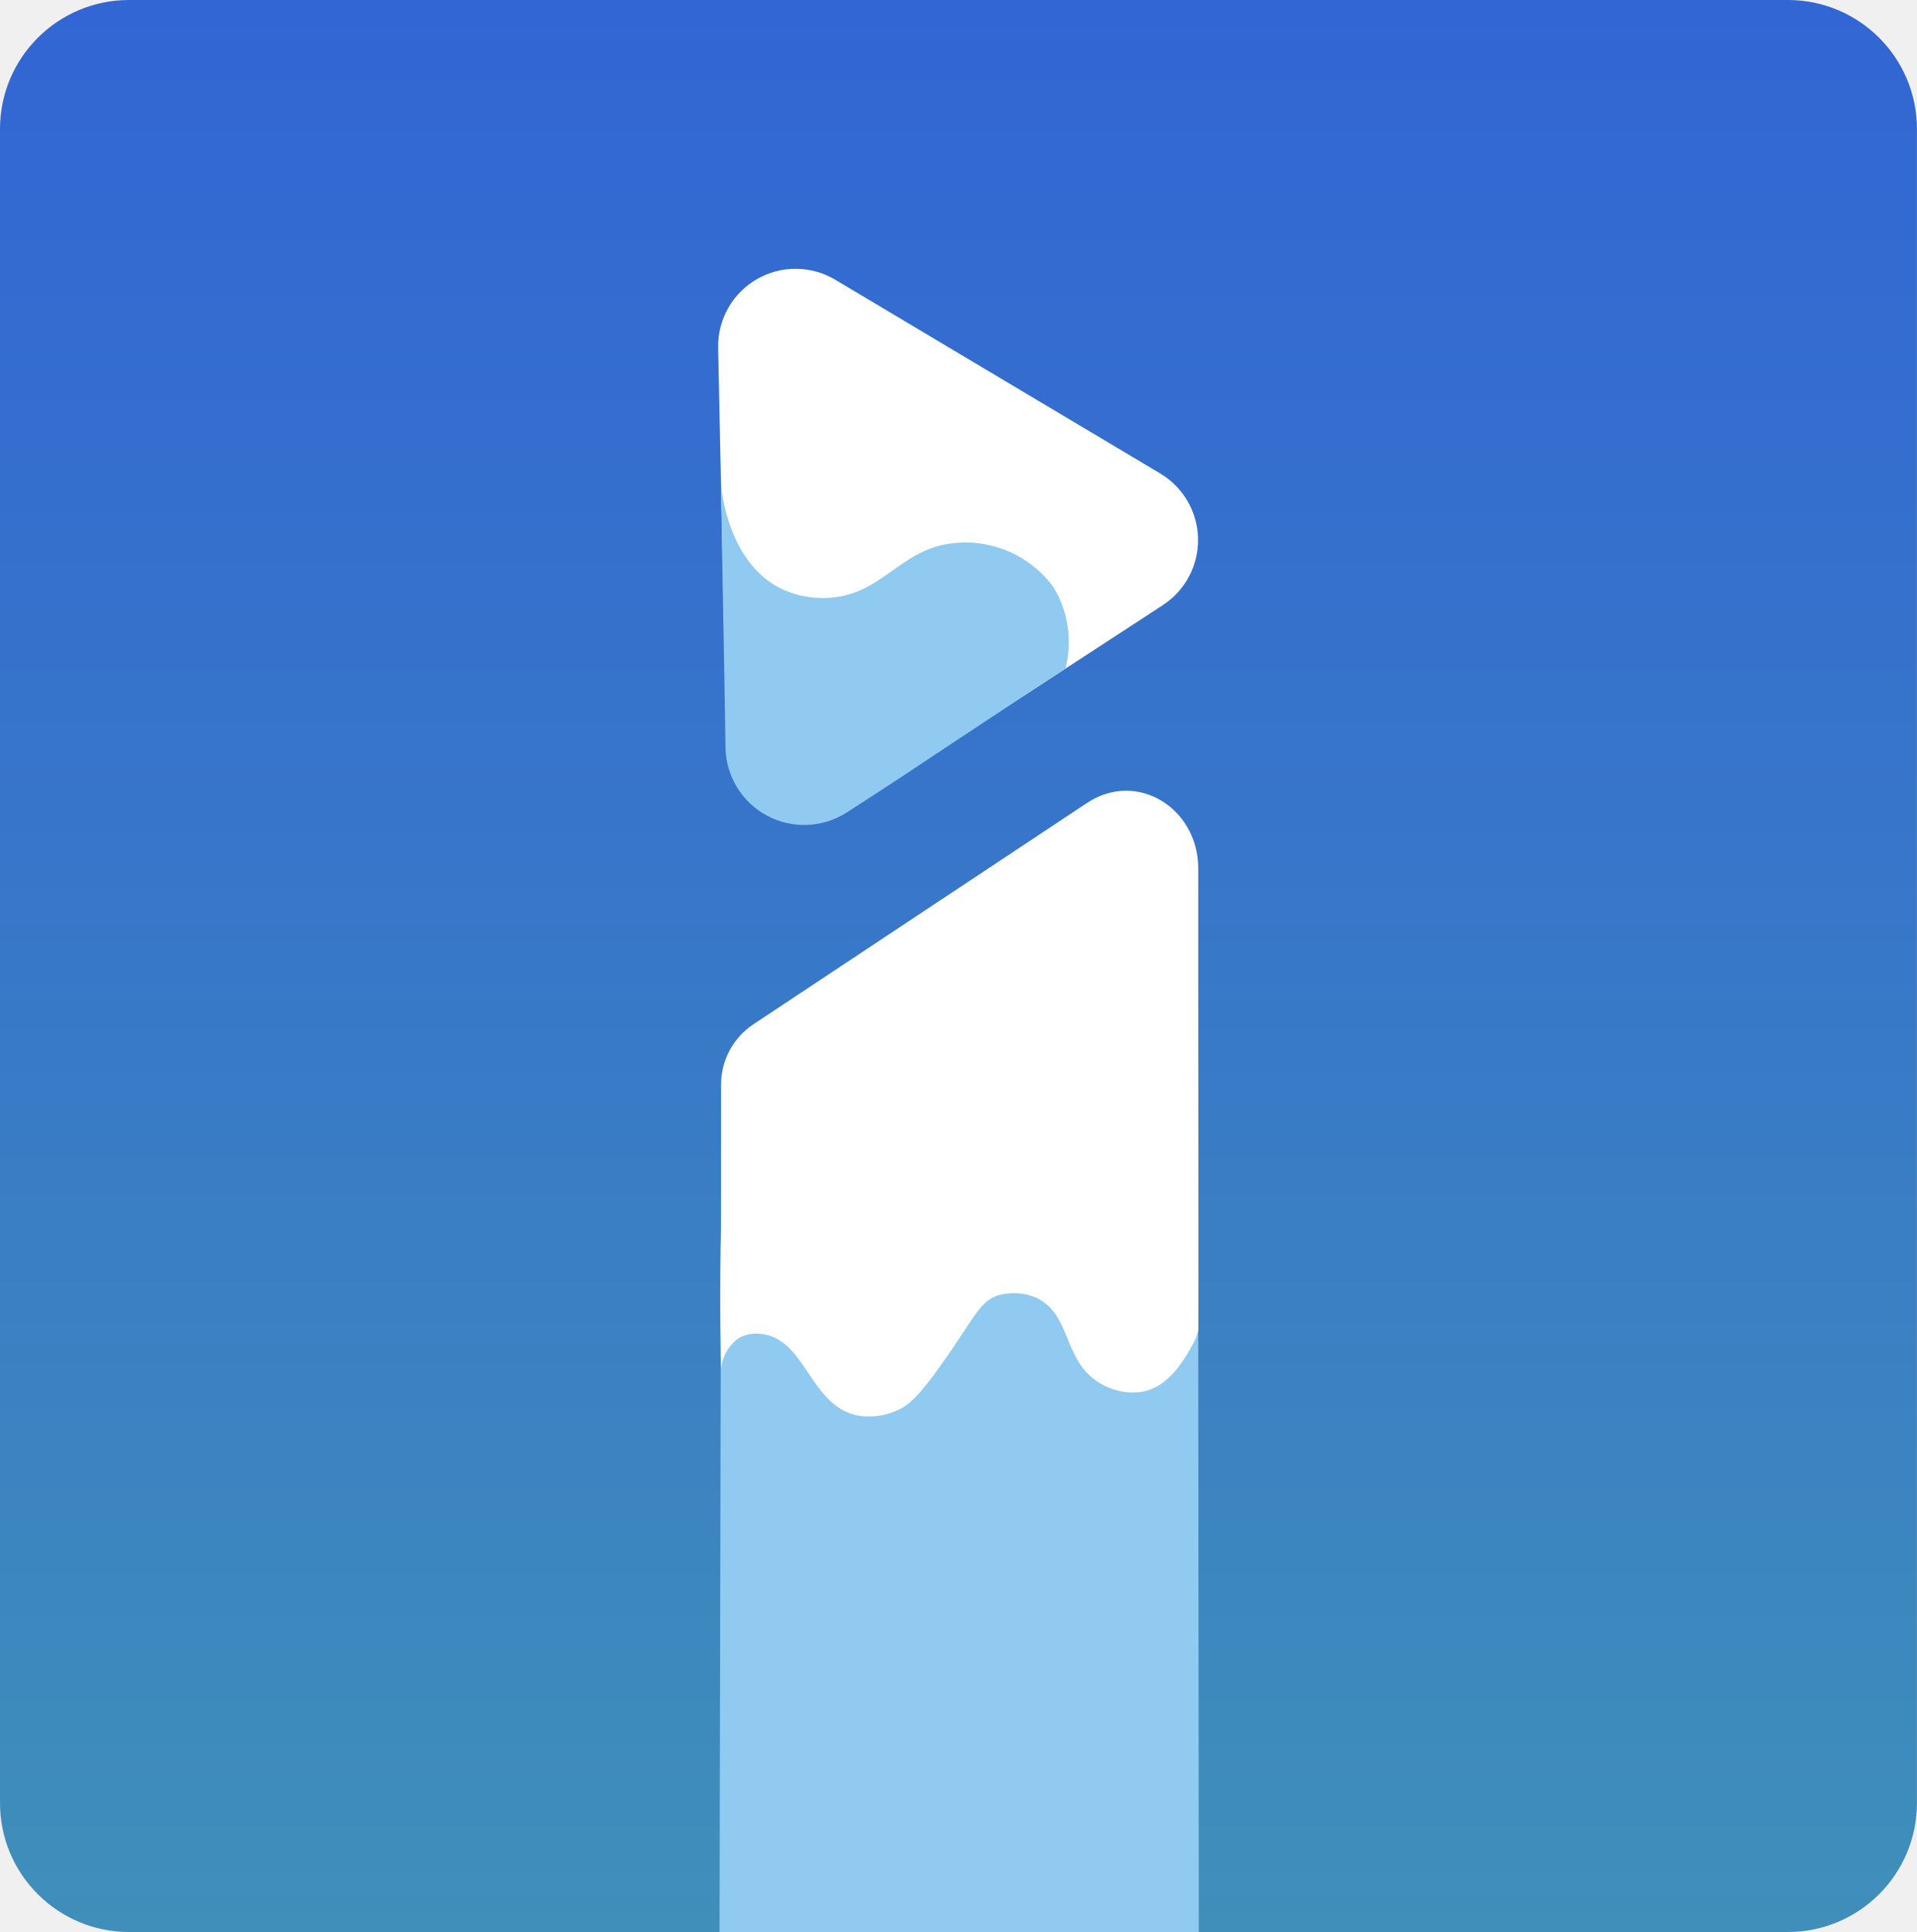
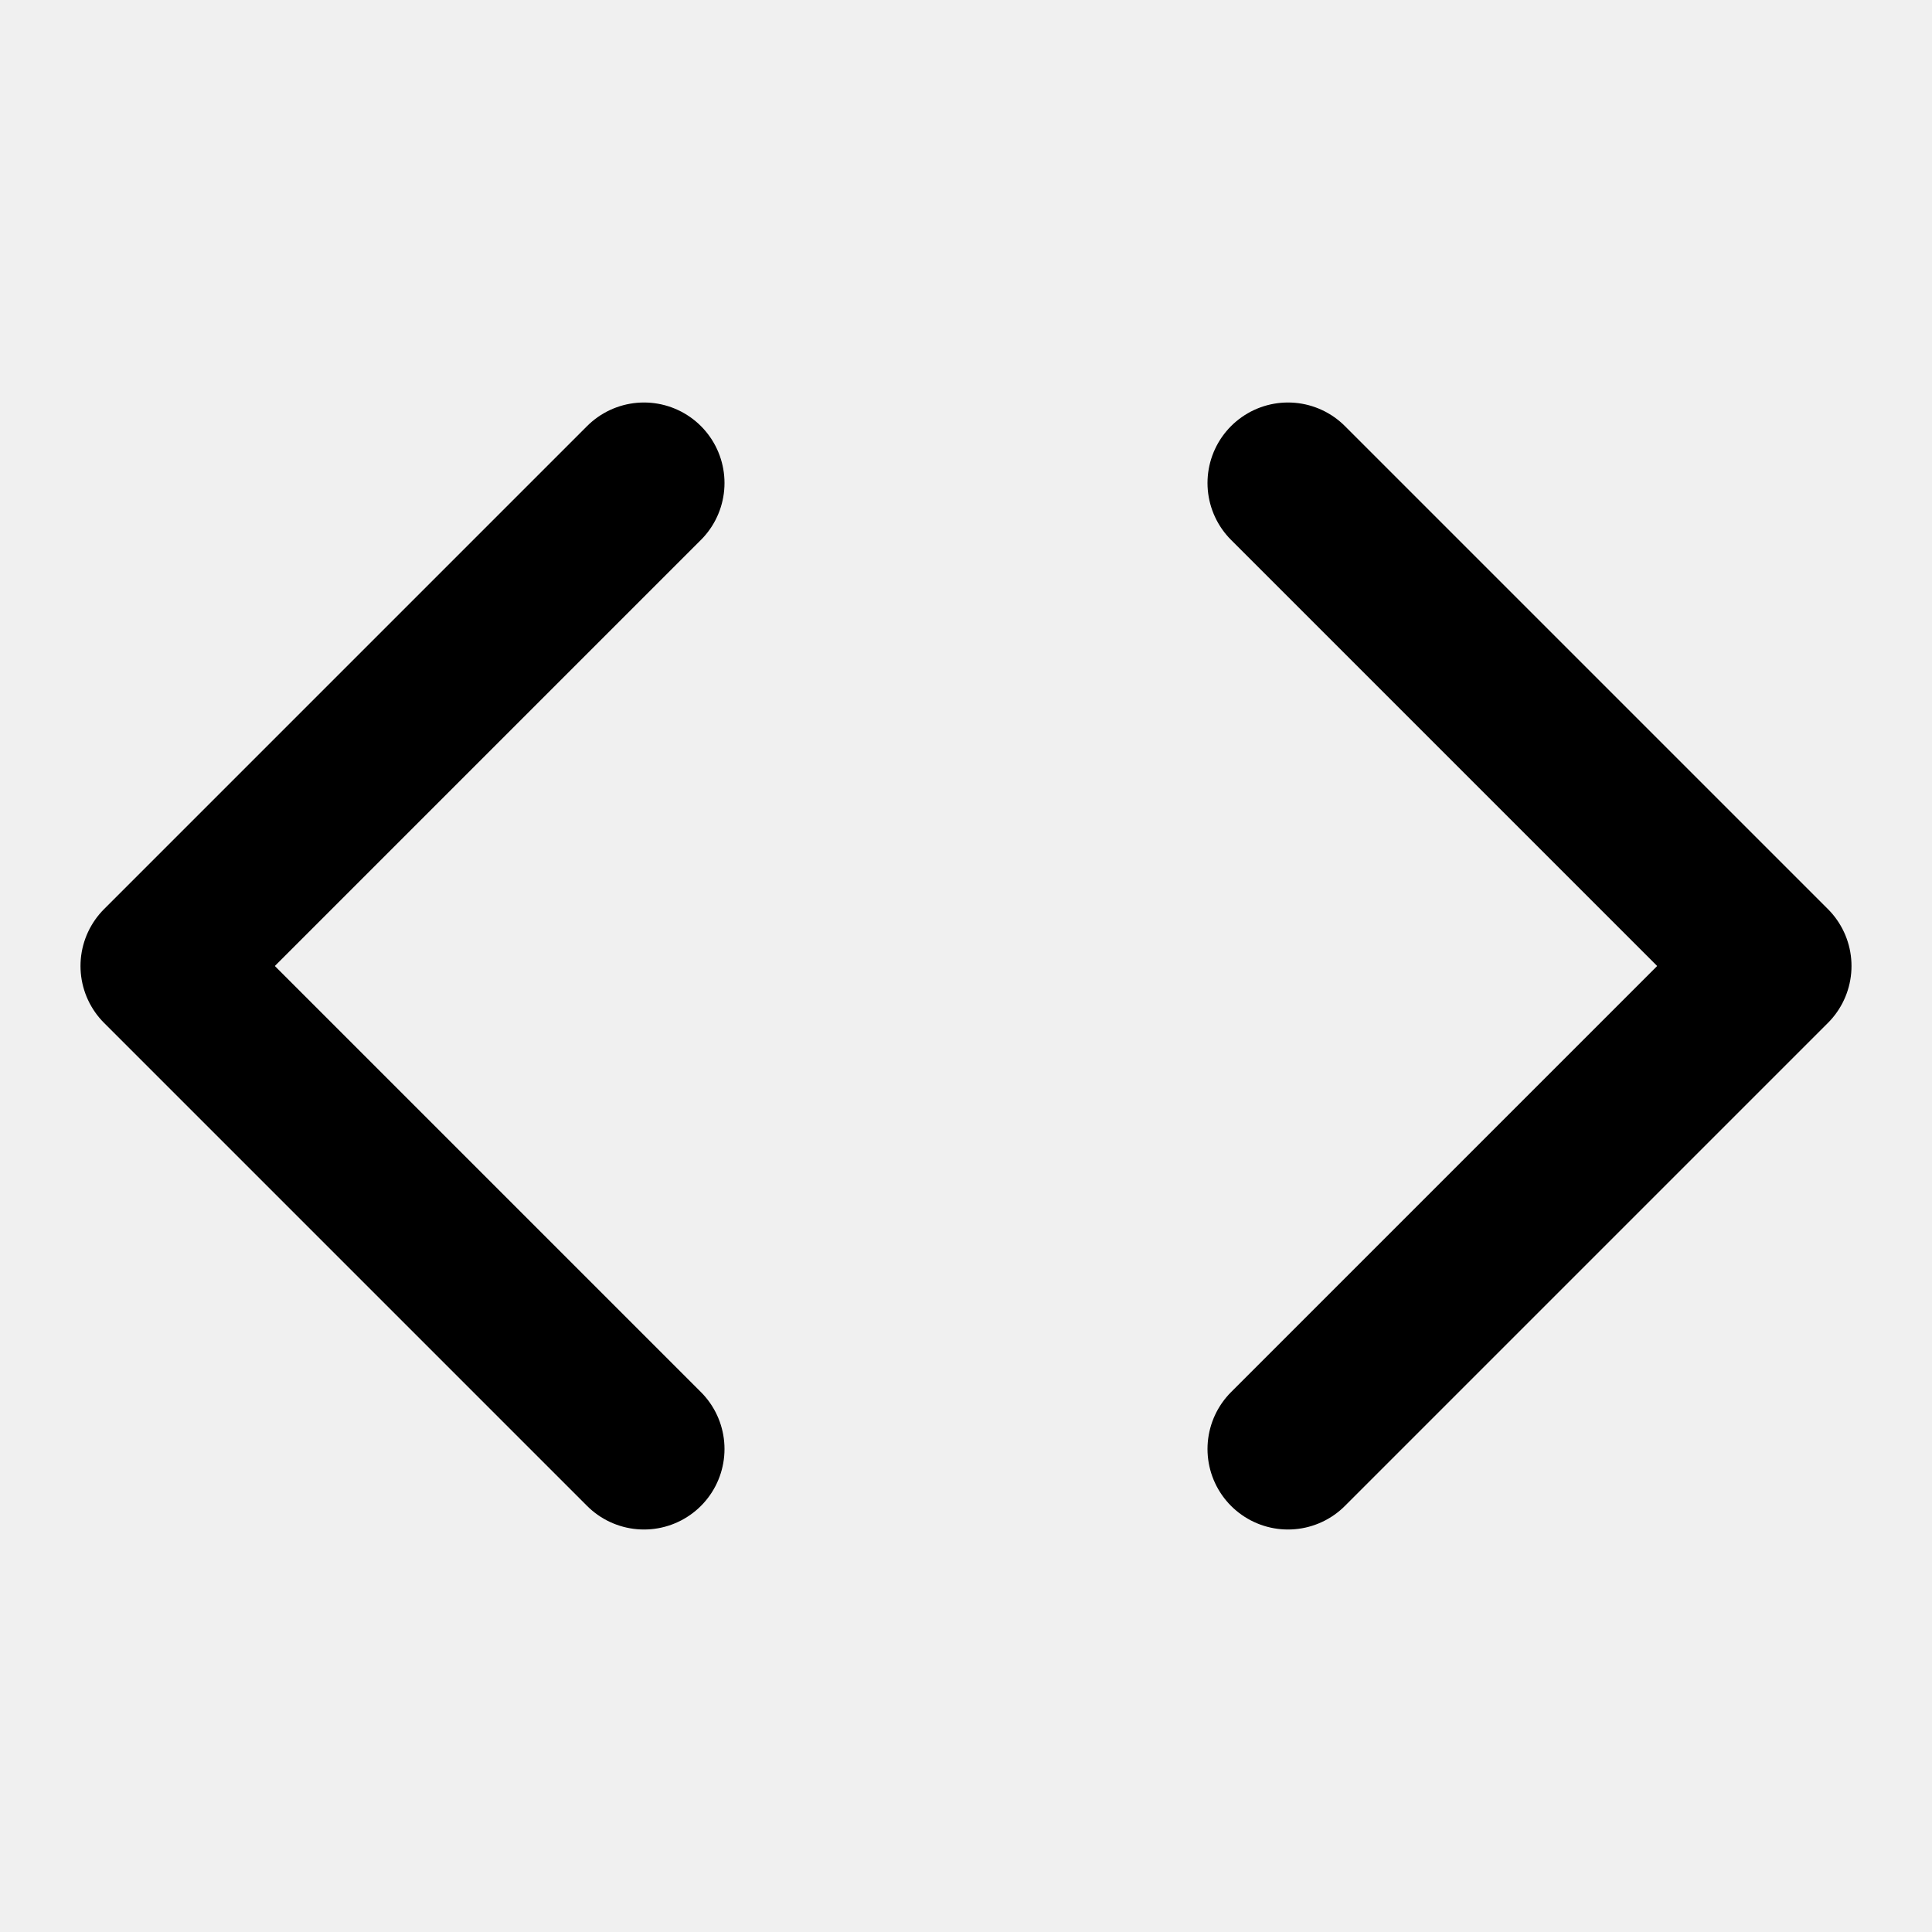
- <svg xmlns="http://www.w3.org/2000/svg" viewBox="0 0 137.87 138.93">
-   <defs>
-     <style>.cls-1{fill:url(#New_Gradient_Swatch_6);}.cls-2{fill:#91caf0;}.cls-3{fill:#fff;}</style>
-     <linearGradient id="New_Gradient_Swatch_6" x1="68.93" y1="138.93" x2="68.93" gradientUnits="userSpaceOnUse">
-       <stop offset="0" stop-color="#3f8fba" />
-       <stop offset="0.5" stop-color="#3878c8" />
-       <stop offset="1" stop-color="#3266d4" />
-     </linearGradient>
-   </defs>
-   <g id="Layer_2" data-name="Layer 2">
-     <g id="Layer_1-2" data-name="Layer 1">
-       <rect class="cls-1" width="137.87" height="138.93" rx="9.28" />
-       <polygon class="cls-2" points="86.22 138.93 51.75 138.93 51.86 86.2 86.17 85.95 86.22 138.93" />
-       <path class="cls-3" d="M60.08,20.12,83.45,34.05a5.58,5.58,0,0,1,.19,9.46L60.87,58.36a5.58,5.58,0,0,1-8.62-4.55L51.65,25A5.57,5.57,0,0,1,60.08,20.12Z" />
-       <path class="cls-2" d="M75.77,42.23a7.57,7.57,0,0,1,.85,5.86c-5.27,3.39-10.5,7-15.76,10.36a5.66,5.66,0,0,1-8.68-4.64c-.09-6.31-.23-12.63-.33-18.94.07.73.65,5.64,4.31,7.45A6.76,6.76,0,0,0,59,43c4.39.12,5.56-3.58,9.66-3.95A7.83,7.83,0,0,1,75.77,42.23Z" />
-       <path class="cls-3" d="M86.18,95.67a3.27,3.27,0,0,1-.3.83c-.79,1.47-1.9,3.29-3.79,3.59a4.5,4.5,0,0,1-2.87-.56c-2.83-1.57-2.08-5-4.71-6.22a4.06,4.06,0,0,0-2.72-.16c-1.25.41-1.6,1.37-3.51,4.15-2.23,3.25-3,3.82-3.83,4.15a4.8,4.8,0,0,1-2.87.32c-3.31-.76-3.63-5.37-6.7-5.83a2.73,2.73,0,0,0-1.68.24,3,3,0,0,0-1.34,2.33s-.13-4.64,0-10.69c0-2.82,0-5.49,0-9.82a5.2,5.2,0,0,1,2.32-4.34l24-15.92c3.61-2.39,8,.39,8,4.71C86.17,74,86.22,95,86.18,95.67Z" />
-     </g>
-   </g>
+ <svg xmlns="http://www.w3.org/2000/svg" width="24" height="24" viewBox="0 0 24 24" fill="none" stroke="currentColor" stroke-width="2" stroke-linecap="round" stroke-linejoin="round" class="lucide lucide-code">
+   <polyline points="16 18 22 12 16 6" />
+   <polyline points="8 6 2 12 8 18" />
</svg>
